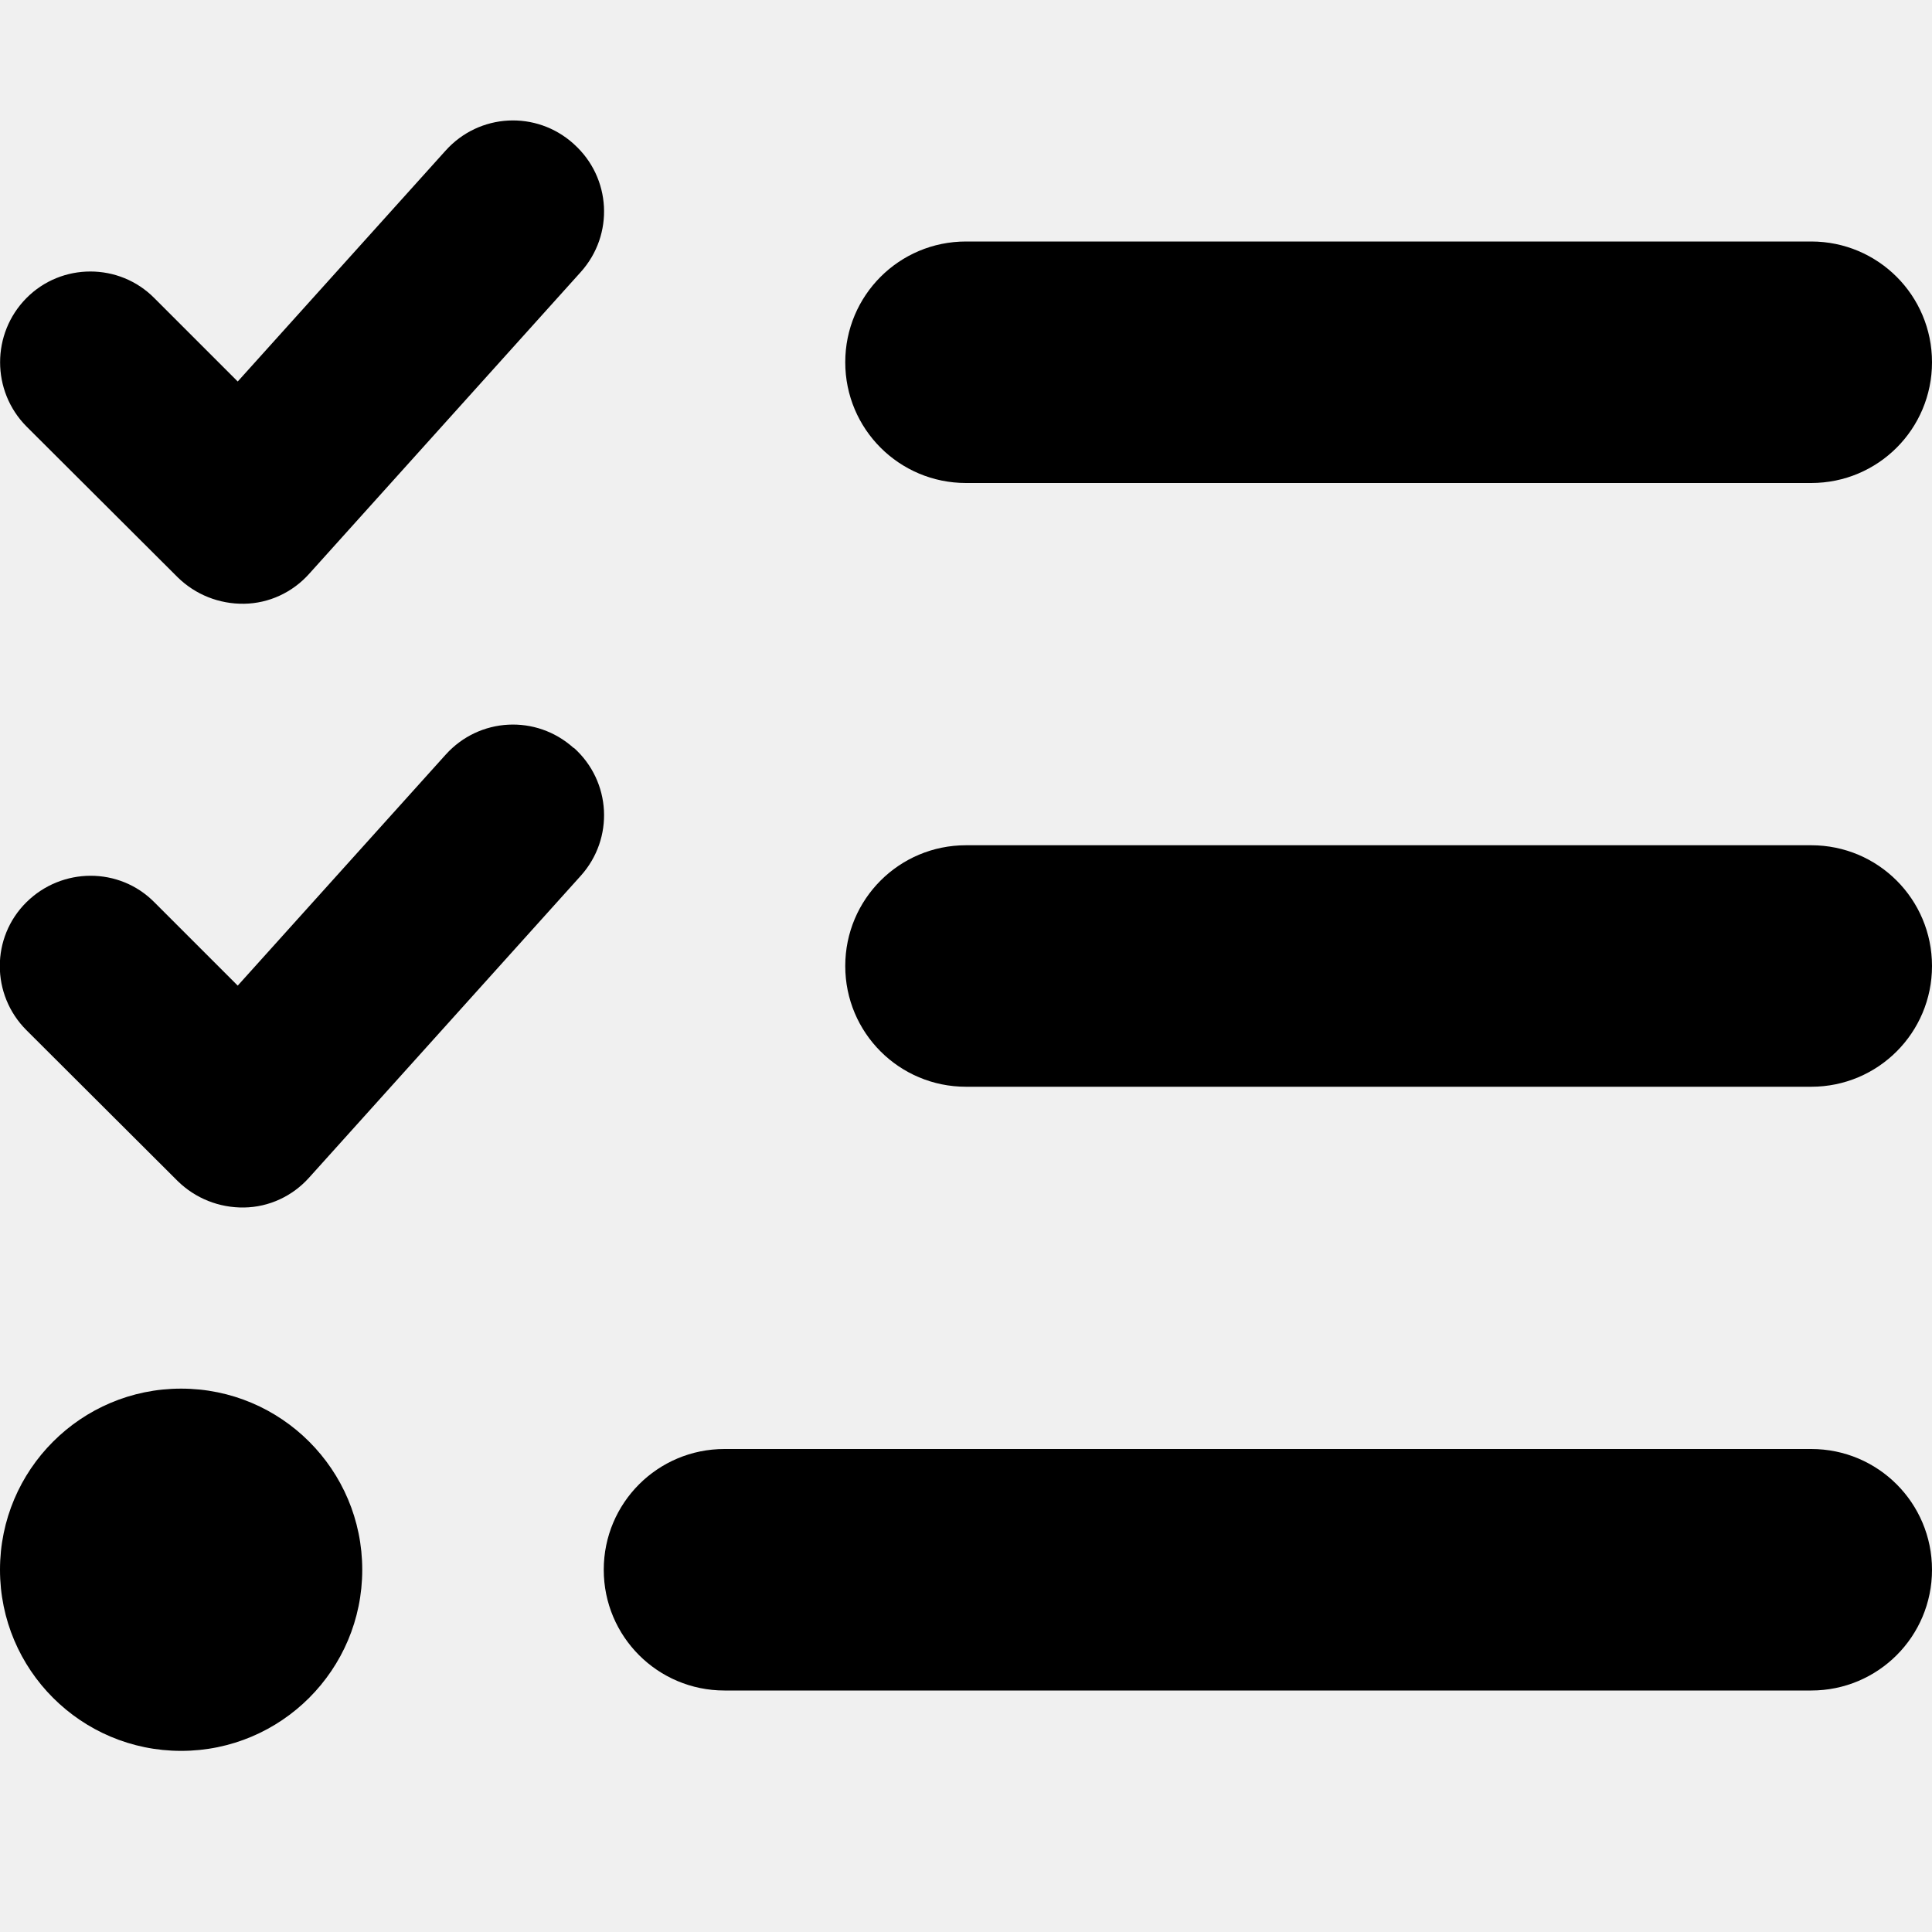
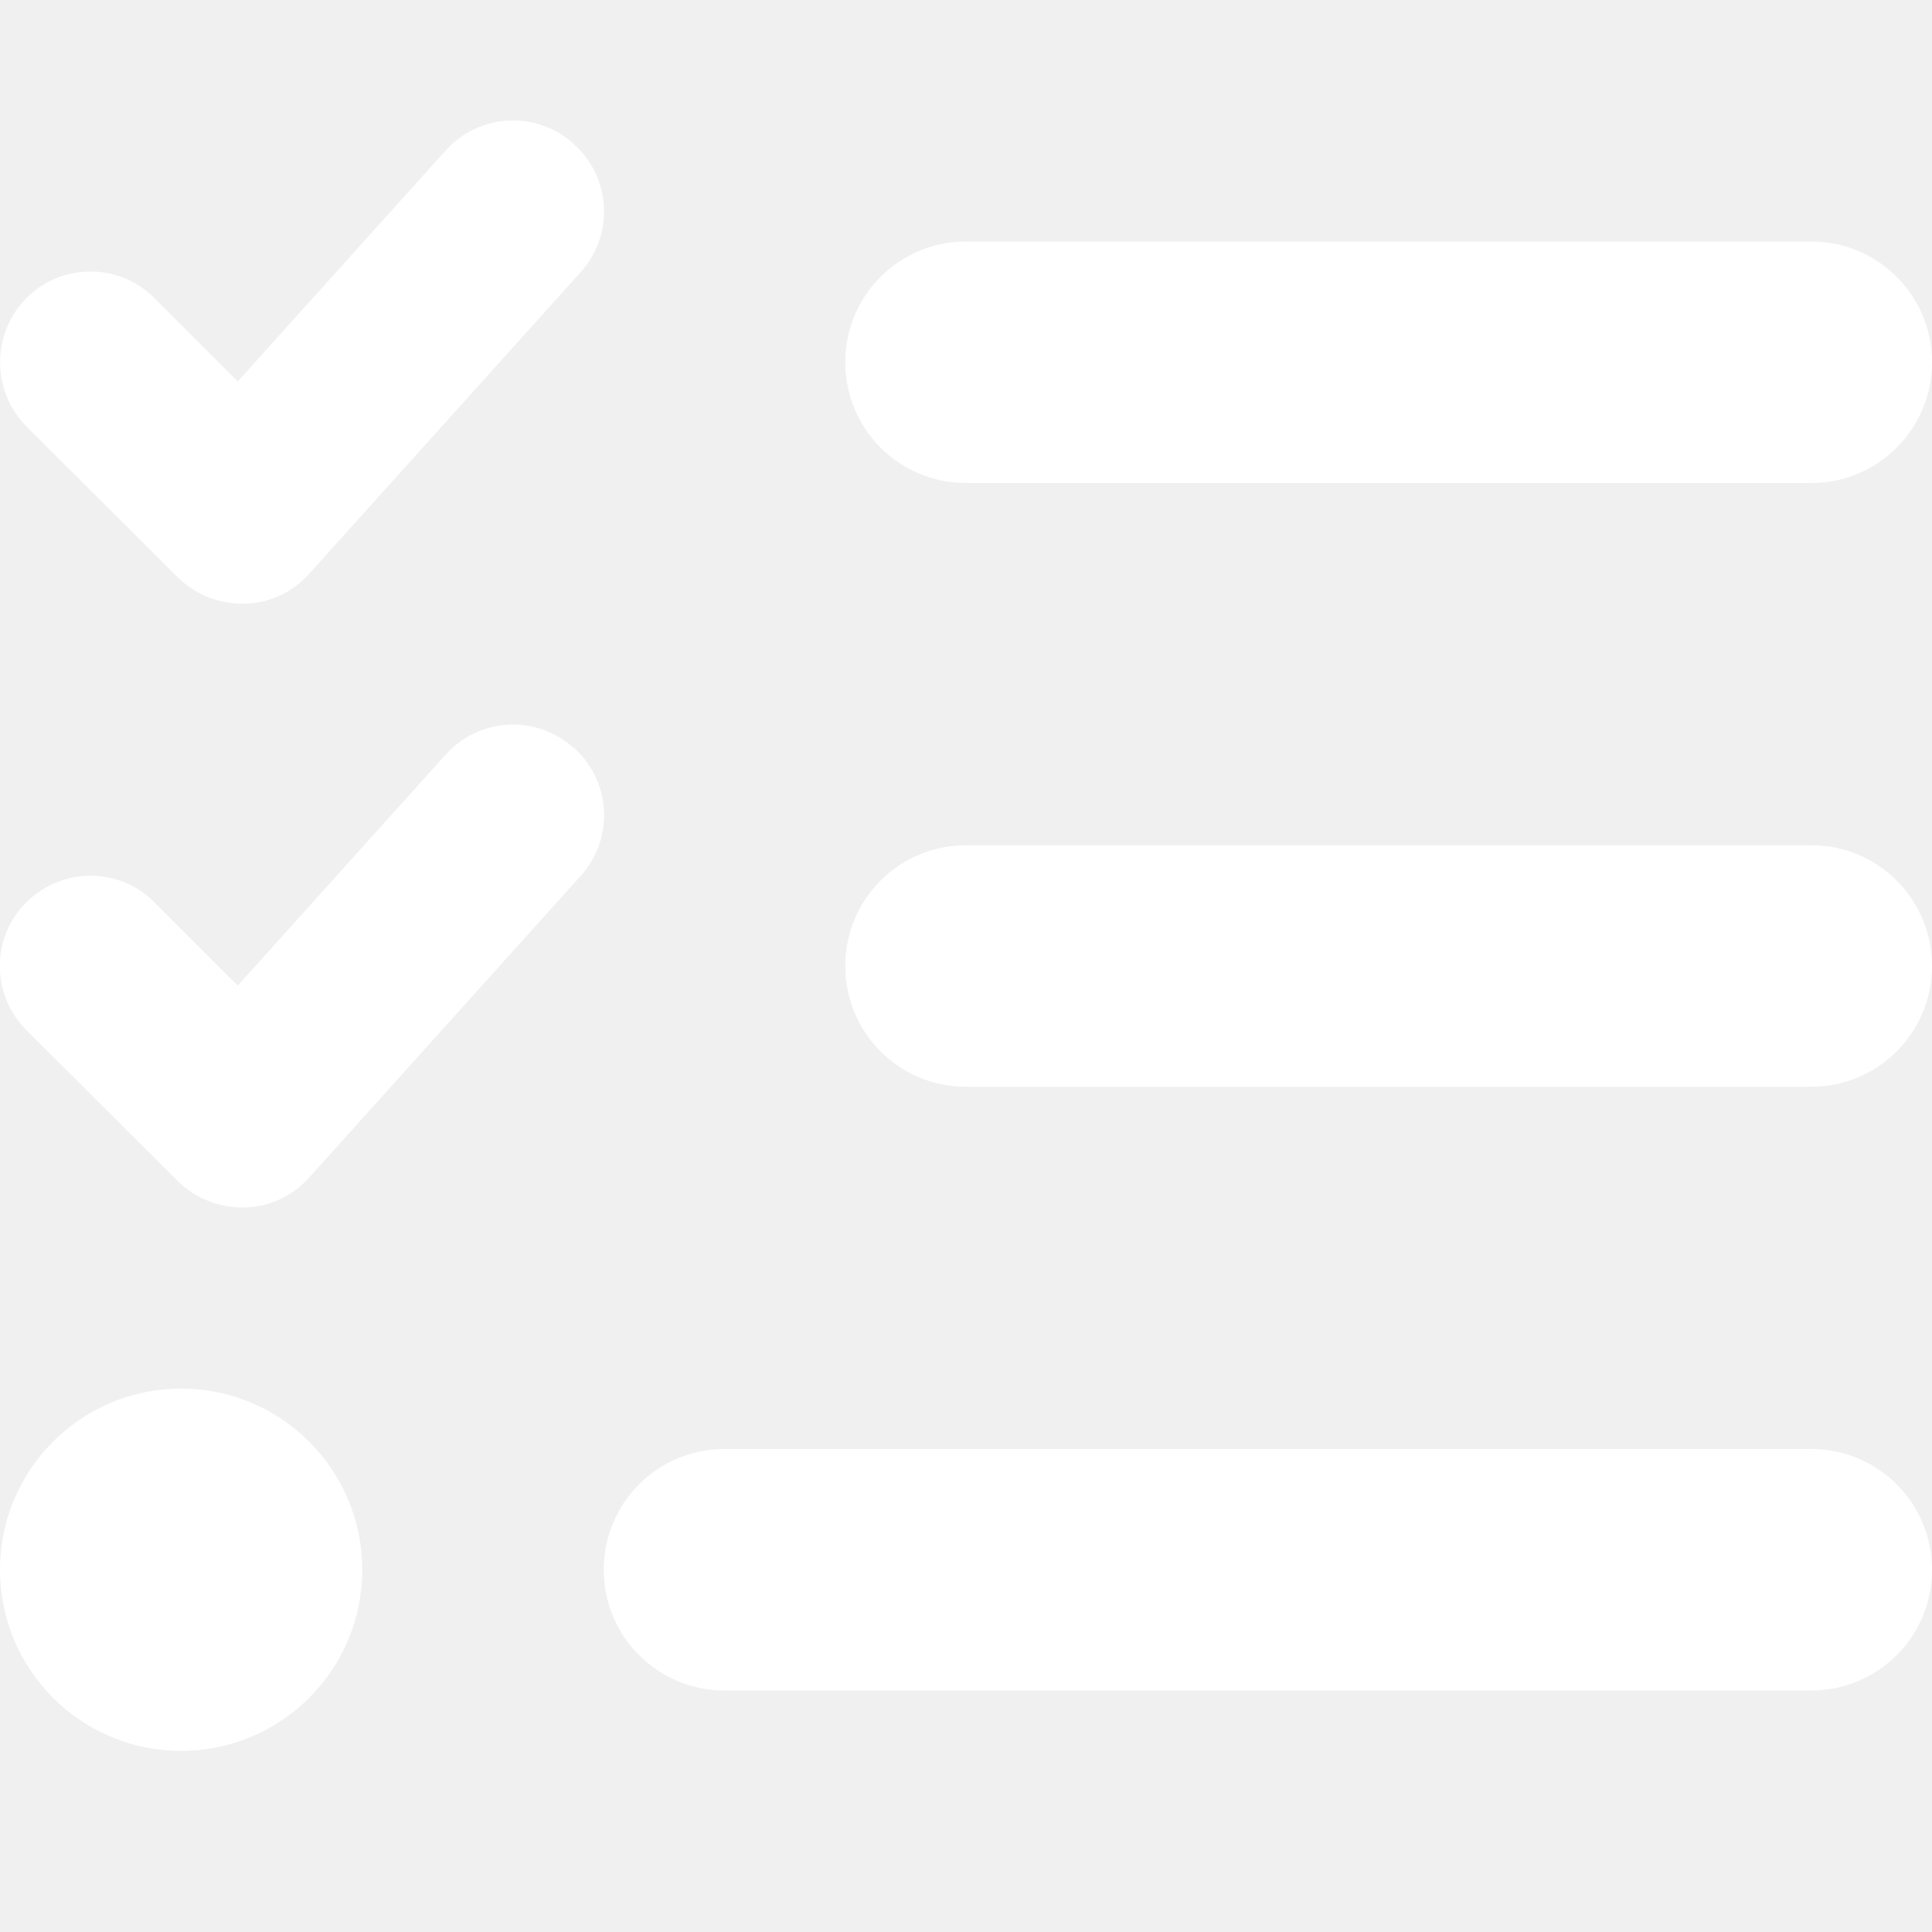
<svg xmlns="http://www.w3.org/2000/svg" height="16" width="16" viewBox="0 0 512 512">
-   <path d="M152.1 38.2c9.9 8.9 10.7 24 1.8 33.9l-72 80c-4.4 4.9-10.6 7.8-17.2 7.9s-12.9-2.4-17.6-7L7 113C-2.3 103.6-2.3 88.4 7 79s24.6-9.4 33.9 0l22.1 22.1 55.1-61.2c8.9-9.9 24-10.7 33.9-1.8zm0 160c9.9 8.9 10.7 24 1.8 33.9l-72 80c-4.4 4.9-10.6 7.8-17.2 7.9s-12.9-2.4-17.6-7L7 273c-9.4-9.4-9.4-24.6 0-33.9s24.6-9.4 33.9 0l22.1 22.1 55.1-61.2c8.9-9.9 24-10.7 33.9-1.8zM224 96c0-17.7 14.3-32 32-32H480c17.7 0 32 14.3 32 32s-14.3 32-32 32H256c-17.7 0-32-14.3-32-32zm0 160c0-17.7 14.3-32 32-32H480c17.7 0 32 14.3 32 32s-14.3 32-32 32H256c-17.7 0-32-14.3-32-32zM160 416c0-17.7 14.3-32 32-32H480c17.7 0 32 14.3 32 32s-14.3 32-32 32H192c-17.7 0-32-14.3-32-32zM48 368a48 48 0 1 1 0 96 48 48 0 1 1 0-96z" />
+   <path fill="#ffffff" d="M152.1 38.2c9.9 8.9 10.7 24 1.8 33.9l-72 80c-4.4 4.9-10.6 7.8-17.2 7.9s-12.9-2.4-17.6-7L7 113C-2.3 103.6-2.3 88.4 7 79s24.6-9.4 33.9 0l22.1 22.1 55.1-61.2c8.9-9.9 24-10.7 33.9-1.8zm0 160c9.9 8.9 10.7 24 1.8 33.9l-72 80c-4.4 4.9-10.6 7.8-17.2 7.9s-12.9-2.4-17.6-7L7 273c-9.4-9.4-9.4-24.6 0-33.9s24.6-9.4 33.9 0l22.1 22.1 55.1-61.2c8.9-9.9 24-10.7 33.9-1.8zM224 96c0-17.7 14.3-32 32-32H480c17.7 0 32 14.3 32 32s-14.3 32-32 32H256c-17.7 0-32-14.3-32-32zm0 160c0-17.7 14.3-32 32-32H480c17.7 0 32 14.3 32 32s-14.3 32-32 32H256c-17.7 0-32-14.3-32-32zM160 416c0-17.7 14.3-32 32-32H480c17.7 0 32 14.3 32 32s-14.3 32-32 32H192c-17.7 0-32-14.3-32-32zM48 368a48 48 0 1 1 0 96 48 48 0 1 1 0-96z" />
</svg>
